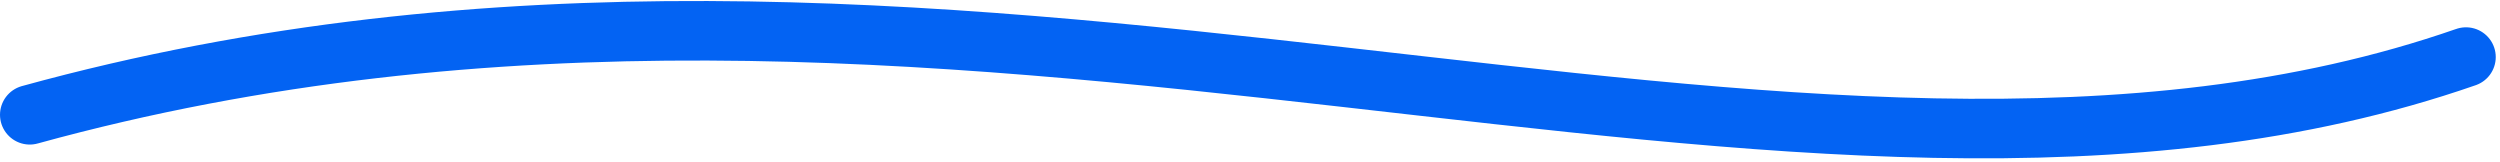
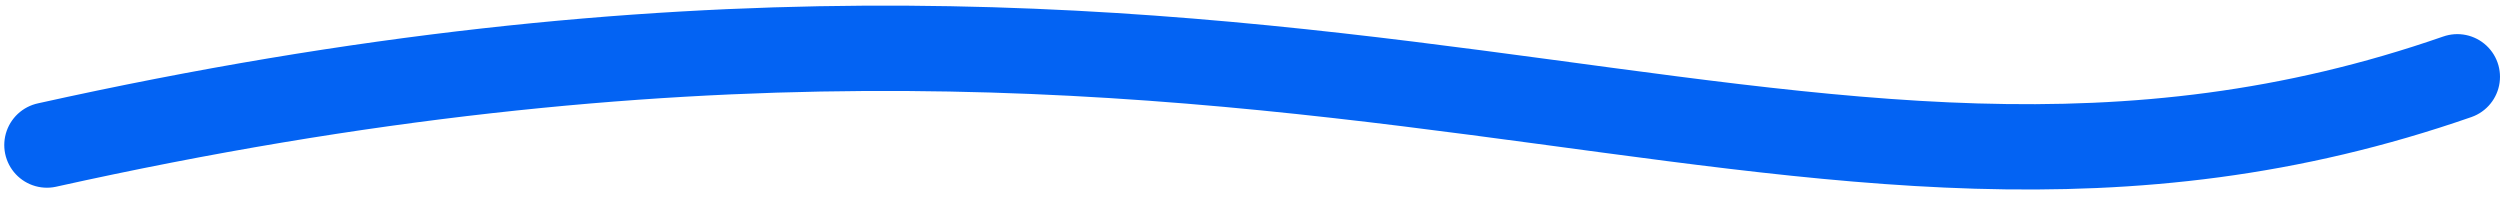
- <svg xmlns="http://www.w3.org/2000/svg" width="294" height="19" viewBox="0 0 294 19" fill="none">
-   <path d="M3.5 13.5C112.5 -16.5 211.5 34 290 6.711" stroke="#0363F3" stroke-width="7" stroke-linecap="round" />
+ <svg xmlns="http://www.w3.org/2000/svg" width="293" height="23" viewBox="0 0 293 23" fill="none">
+   <path d="M5.5 17C154 -16 209.5 36.288 288 8.999" stroke="#0363F3" stroke-width="10" stroke-linecap="round" />
</svg>
